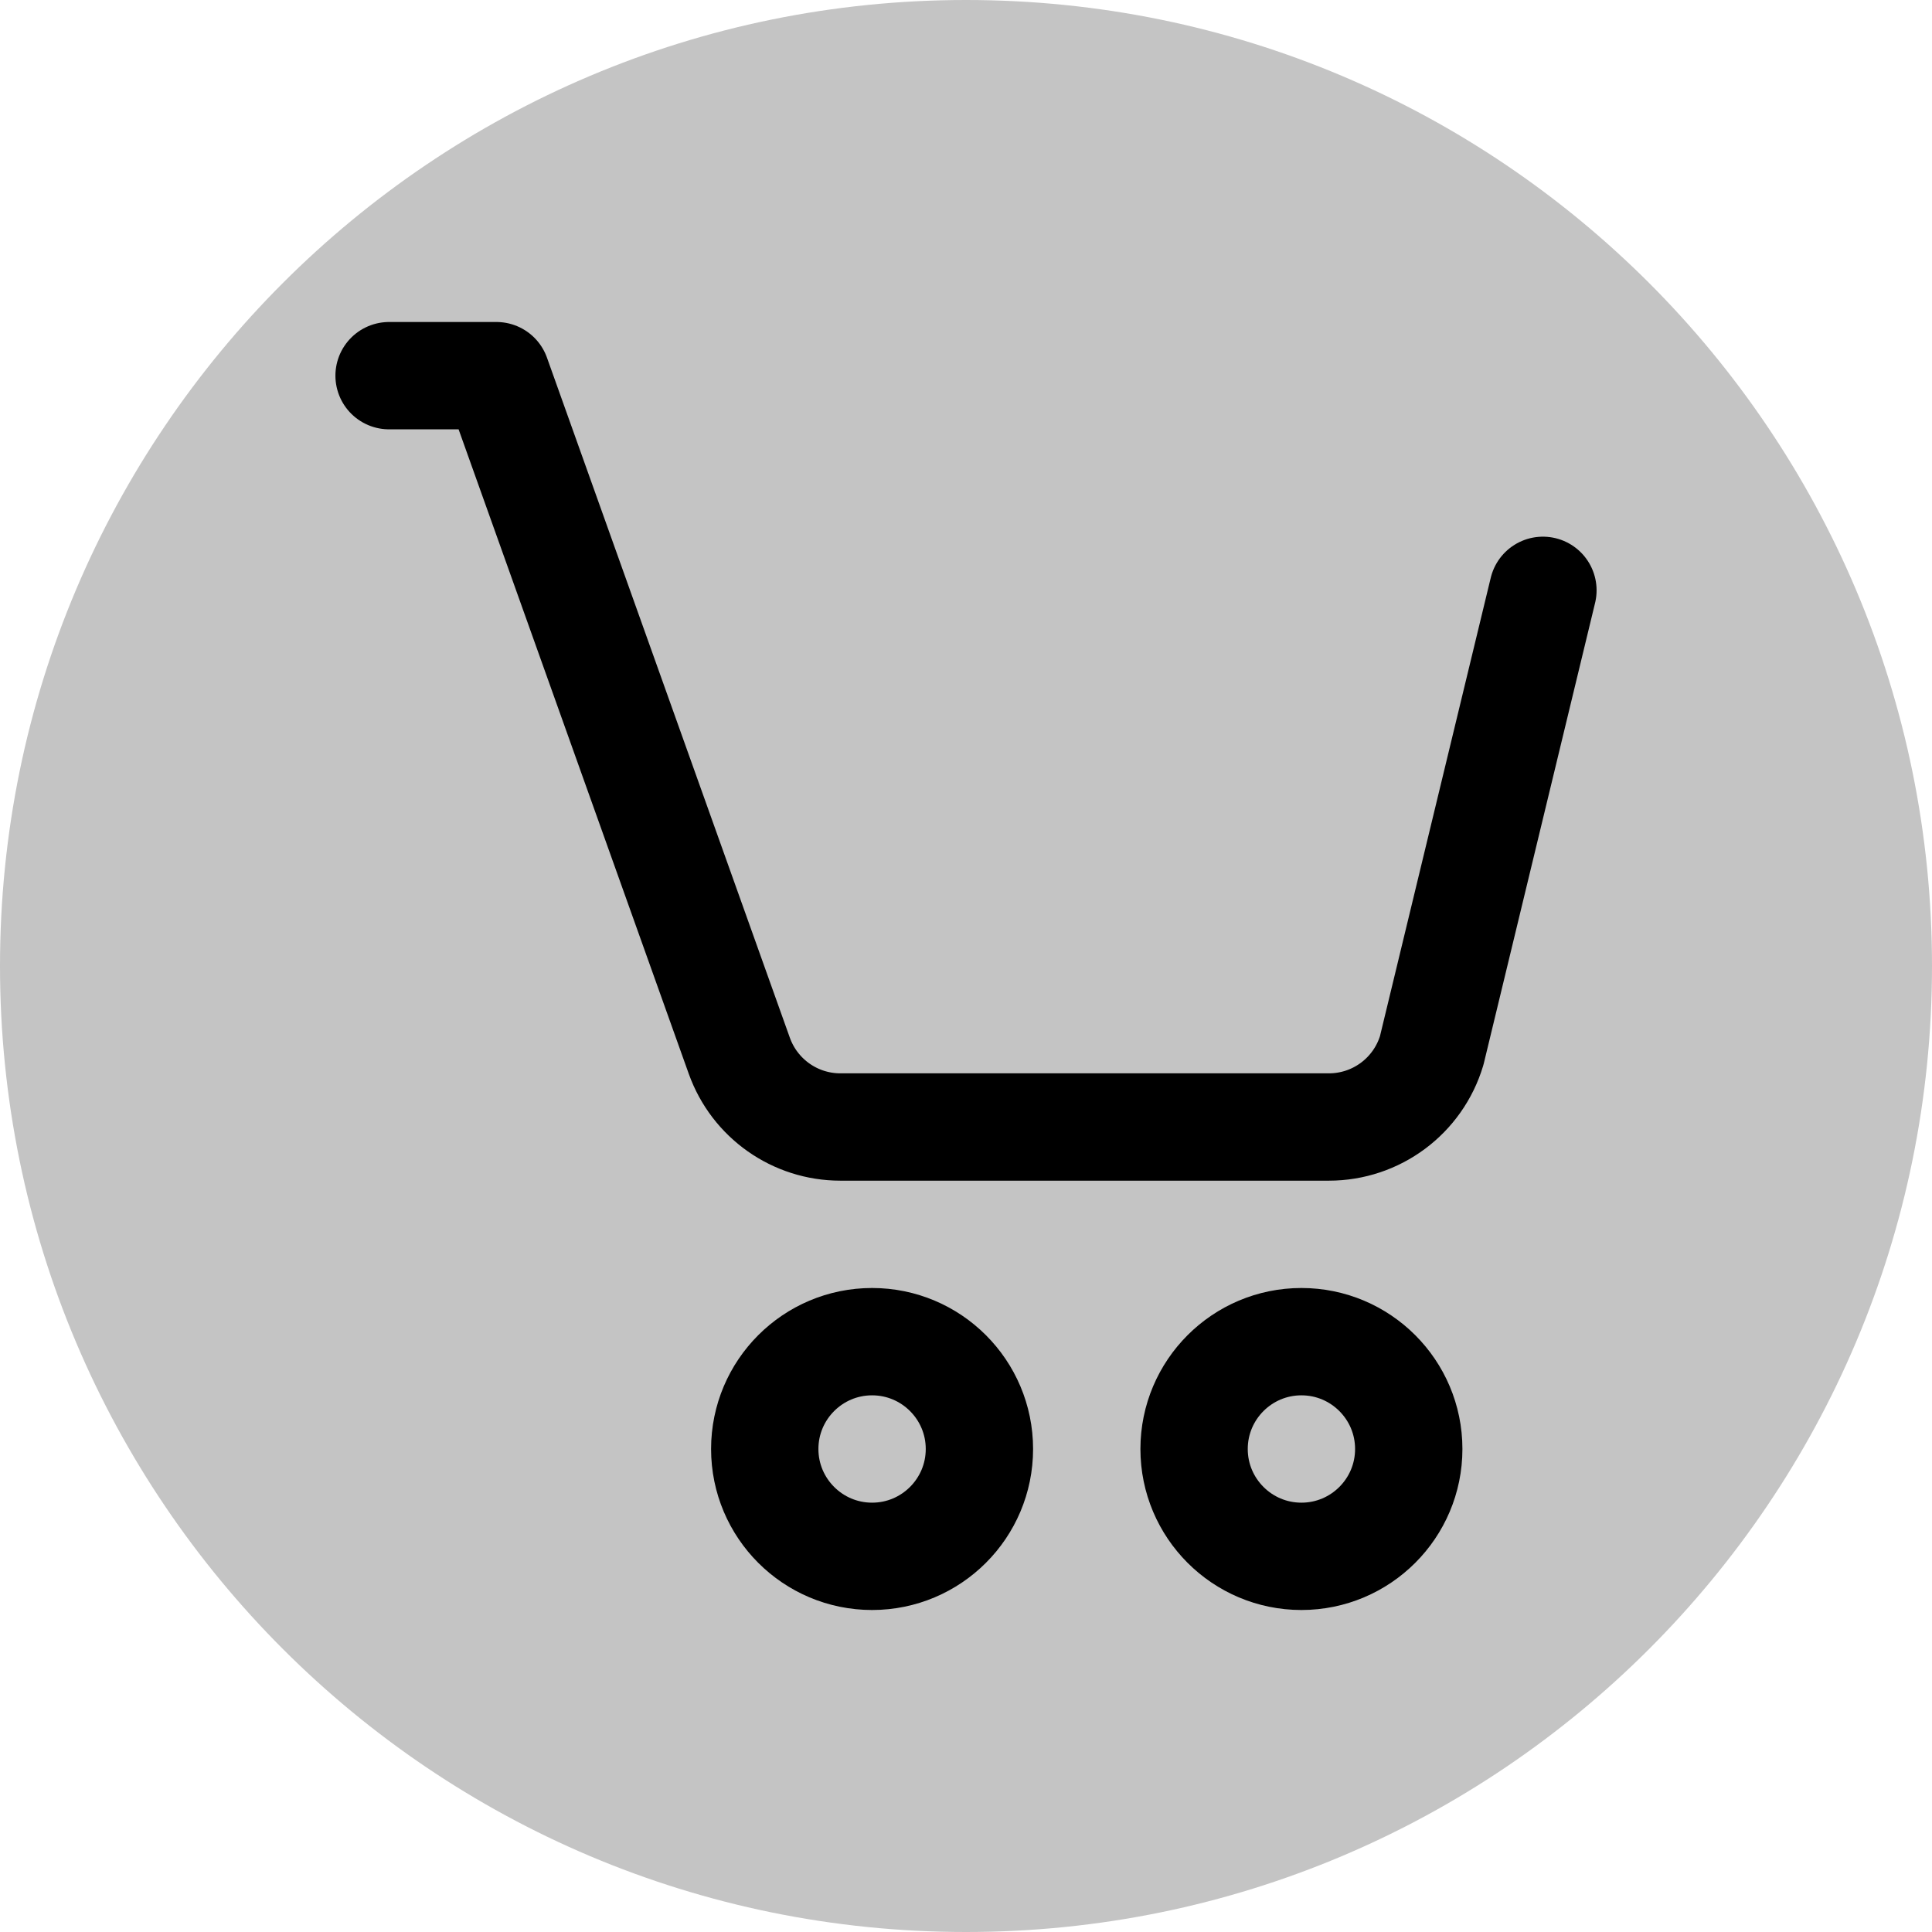
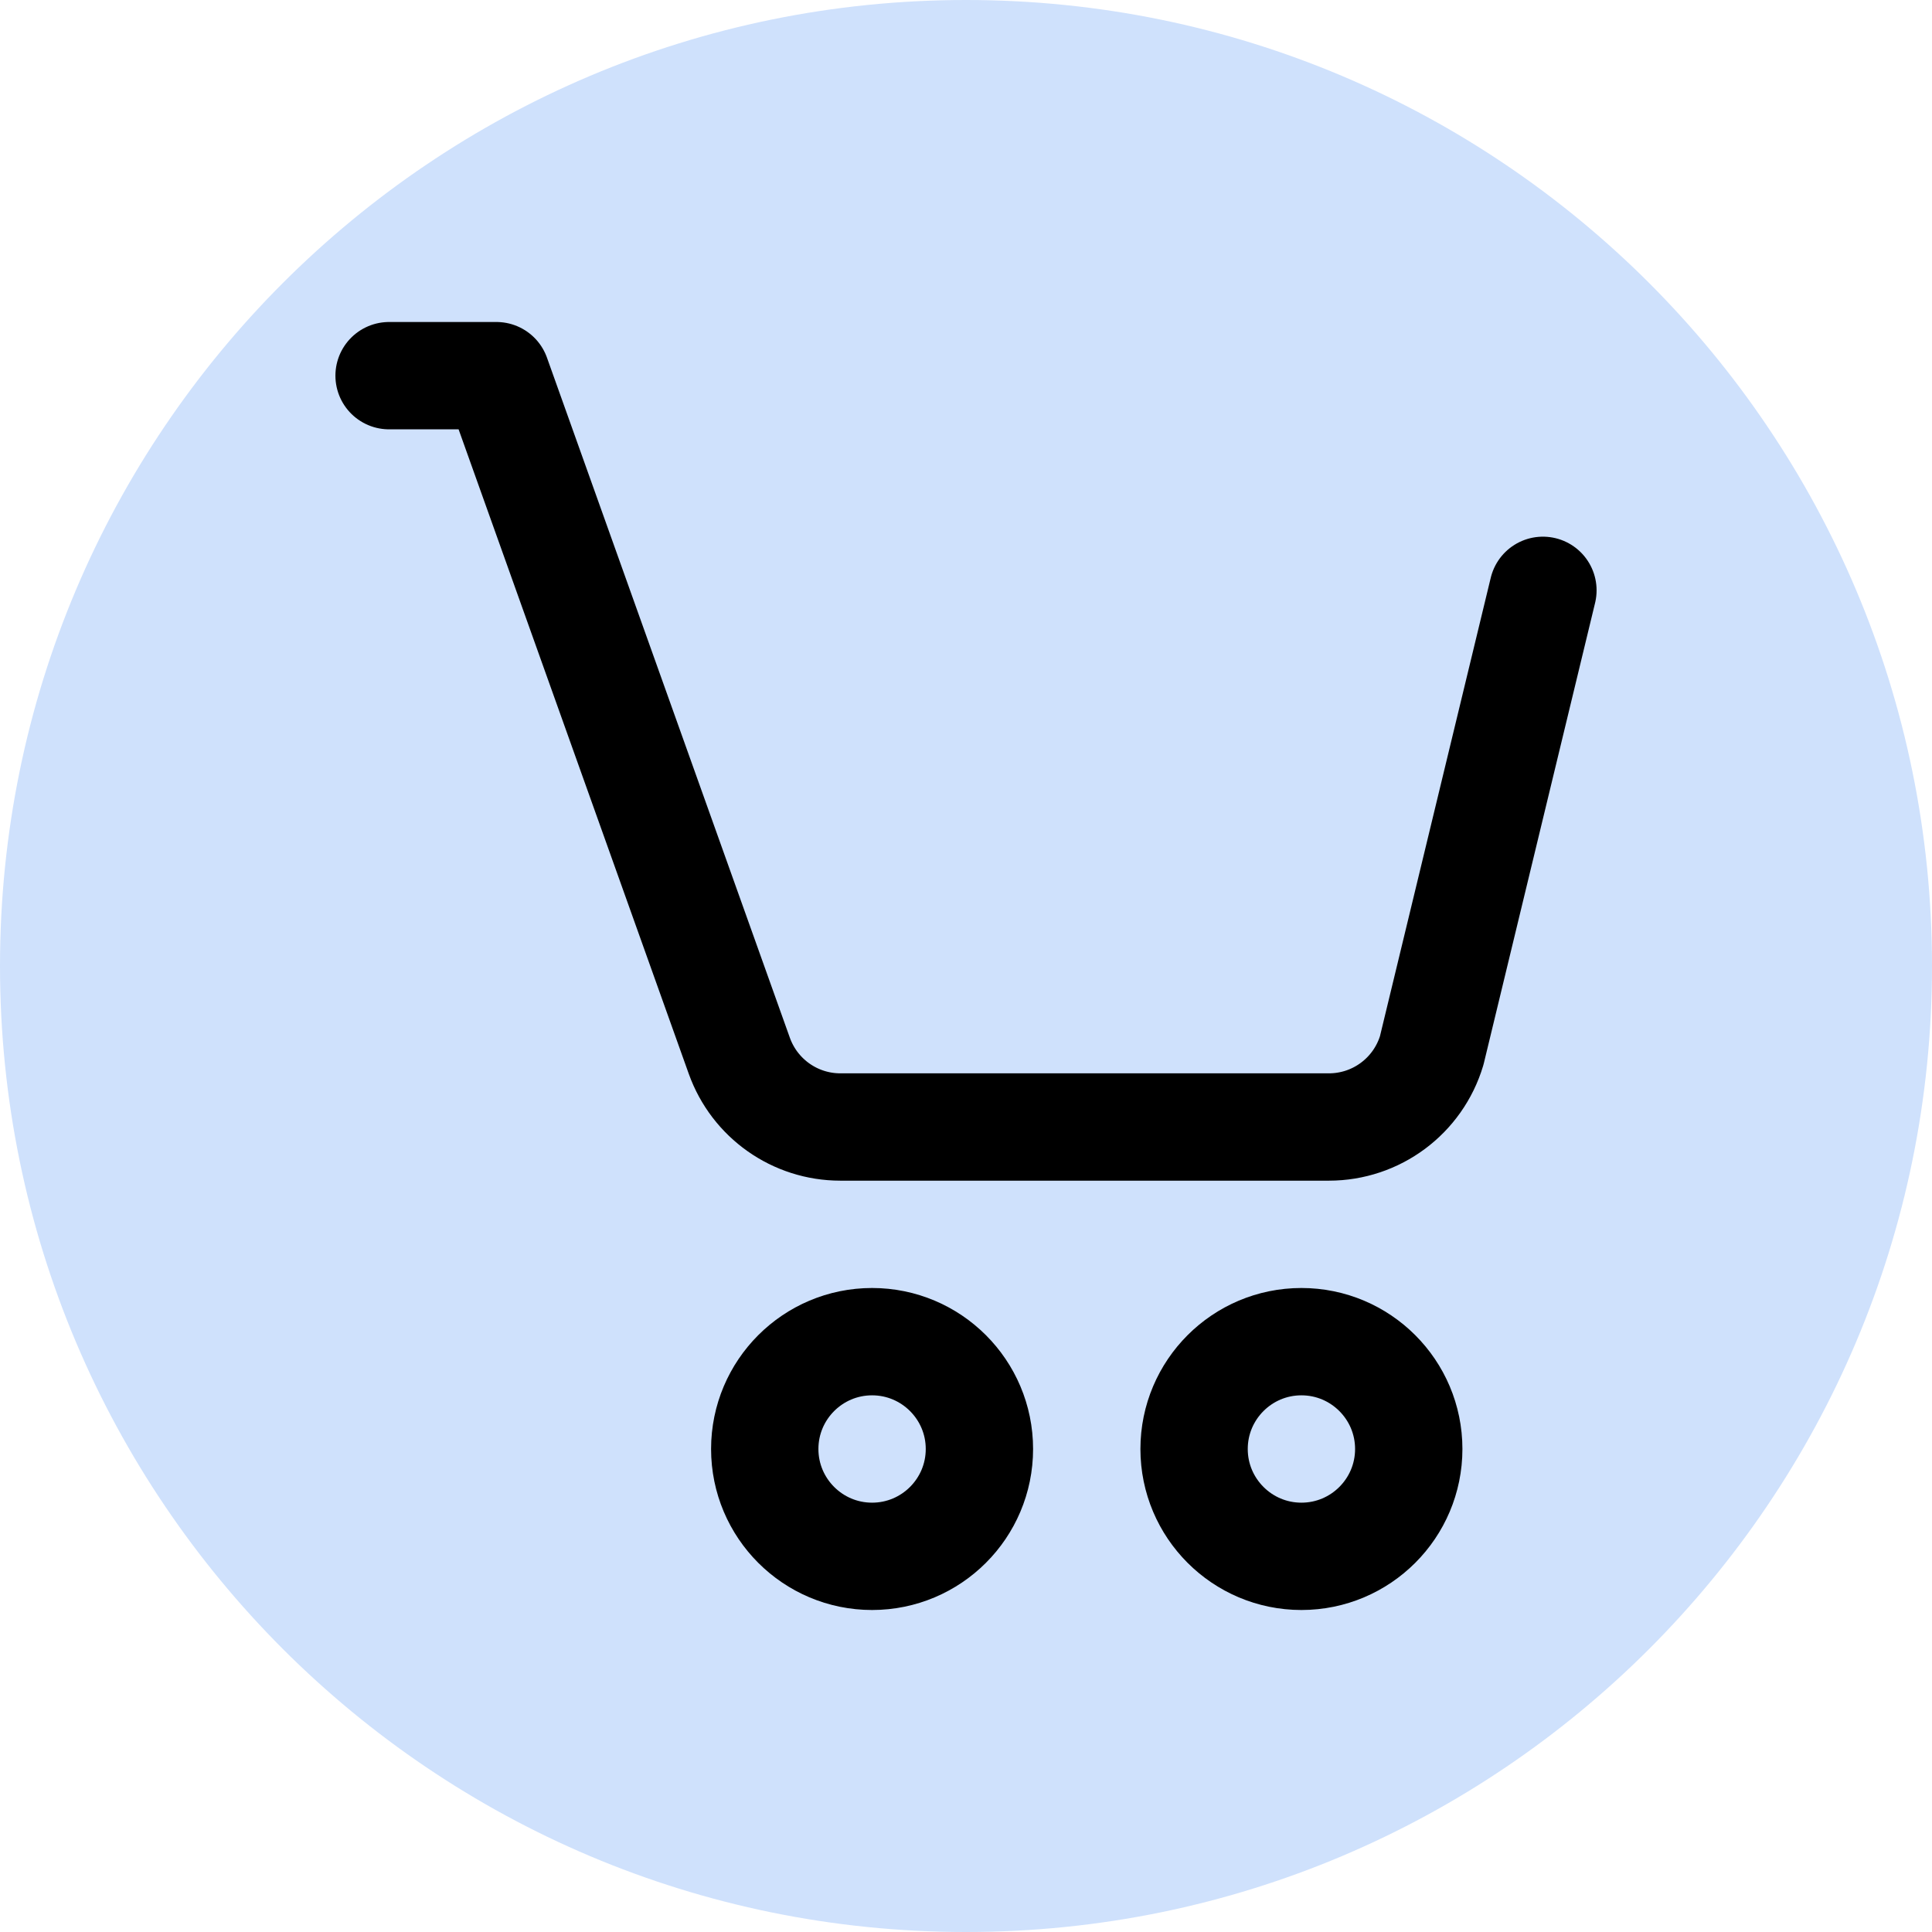
<svg xmlns="http://www.w3.org/2000/svg" width="36" height="36" viewBox="0 0 36 36" fill="none">
-   <circle cx="18" cy="18" r="18" fill="#C4C4C4" />
+   <circle cx="18" cy="18" r="18" fill="#CFE1FC" />
  <path d="M7.25 7H9.25L13.776 19.673C14.061 20.469 14.814 21 15.659 21H24.762C25.646 21 26.424 20.421 26.678 19.574L28.75 11" stroke="black" stroke-width="2" stroke-linecap="round" stroke-linejoin="round" />
  <path fill-rule="evenodd" clip-rule="evenodd" d="M18.25 27C18.25 28.104 17.354 29 16.25 29C15.146 29 14.25 28.104 14.25 27C14.25 25.896 15.146 25 16.25 25C17.354 25 18.25 25.896 18.25 27Z" stroke="black" stroke-width="2" stroke-linecap="round" stroke-linejoin="round" />
  <path fill-rule="evenodd" clip-rule="evenodd" d="M26.25 27C26.25 28.104 25.354 29 24.25 29C23.146 29 22.25 28.104 22.25 27C22.25 25.896 23.146 25 24.25 25C25.354 25 26.25 25.896 26.25 27Z" stroke="black" stroke-width="2" stroke-linecap="round" stroke-linejoin="round" />
</svg>
